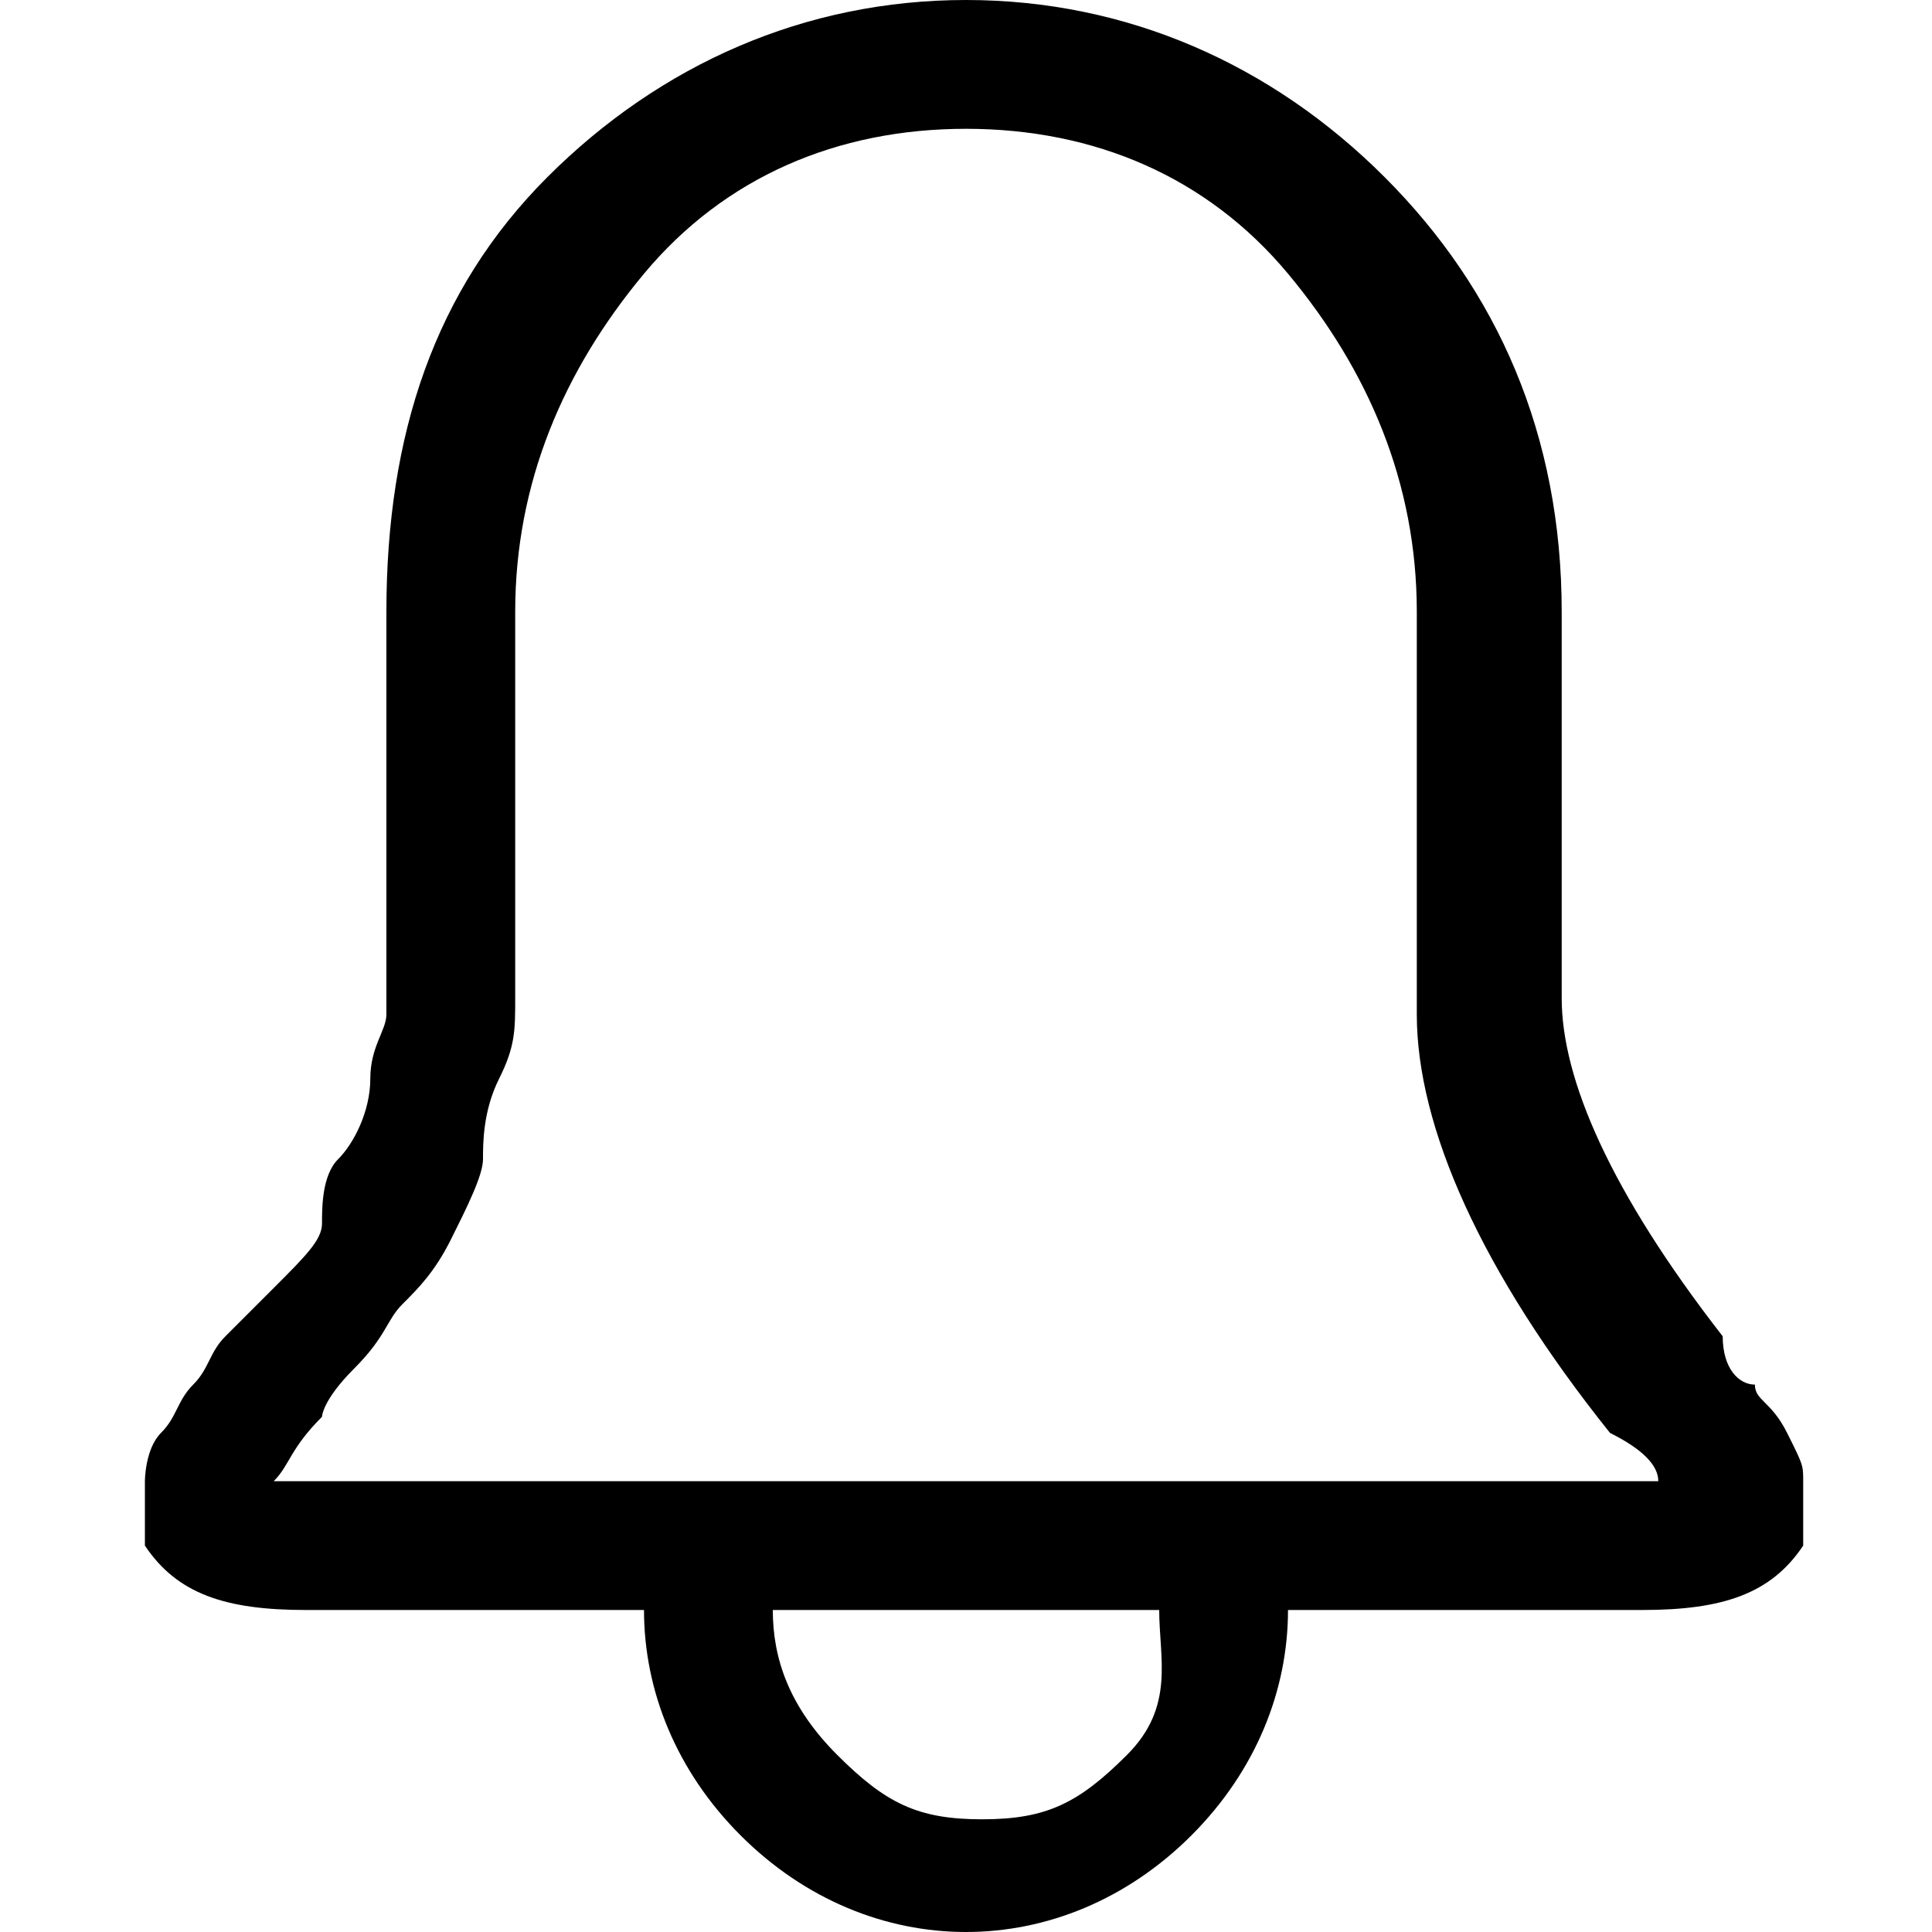
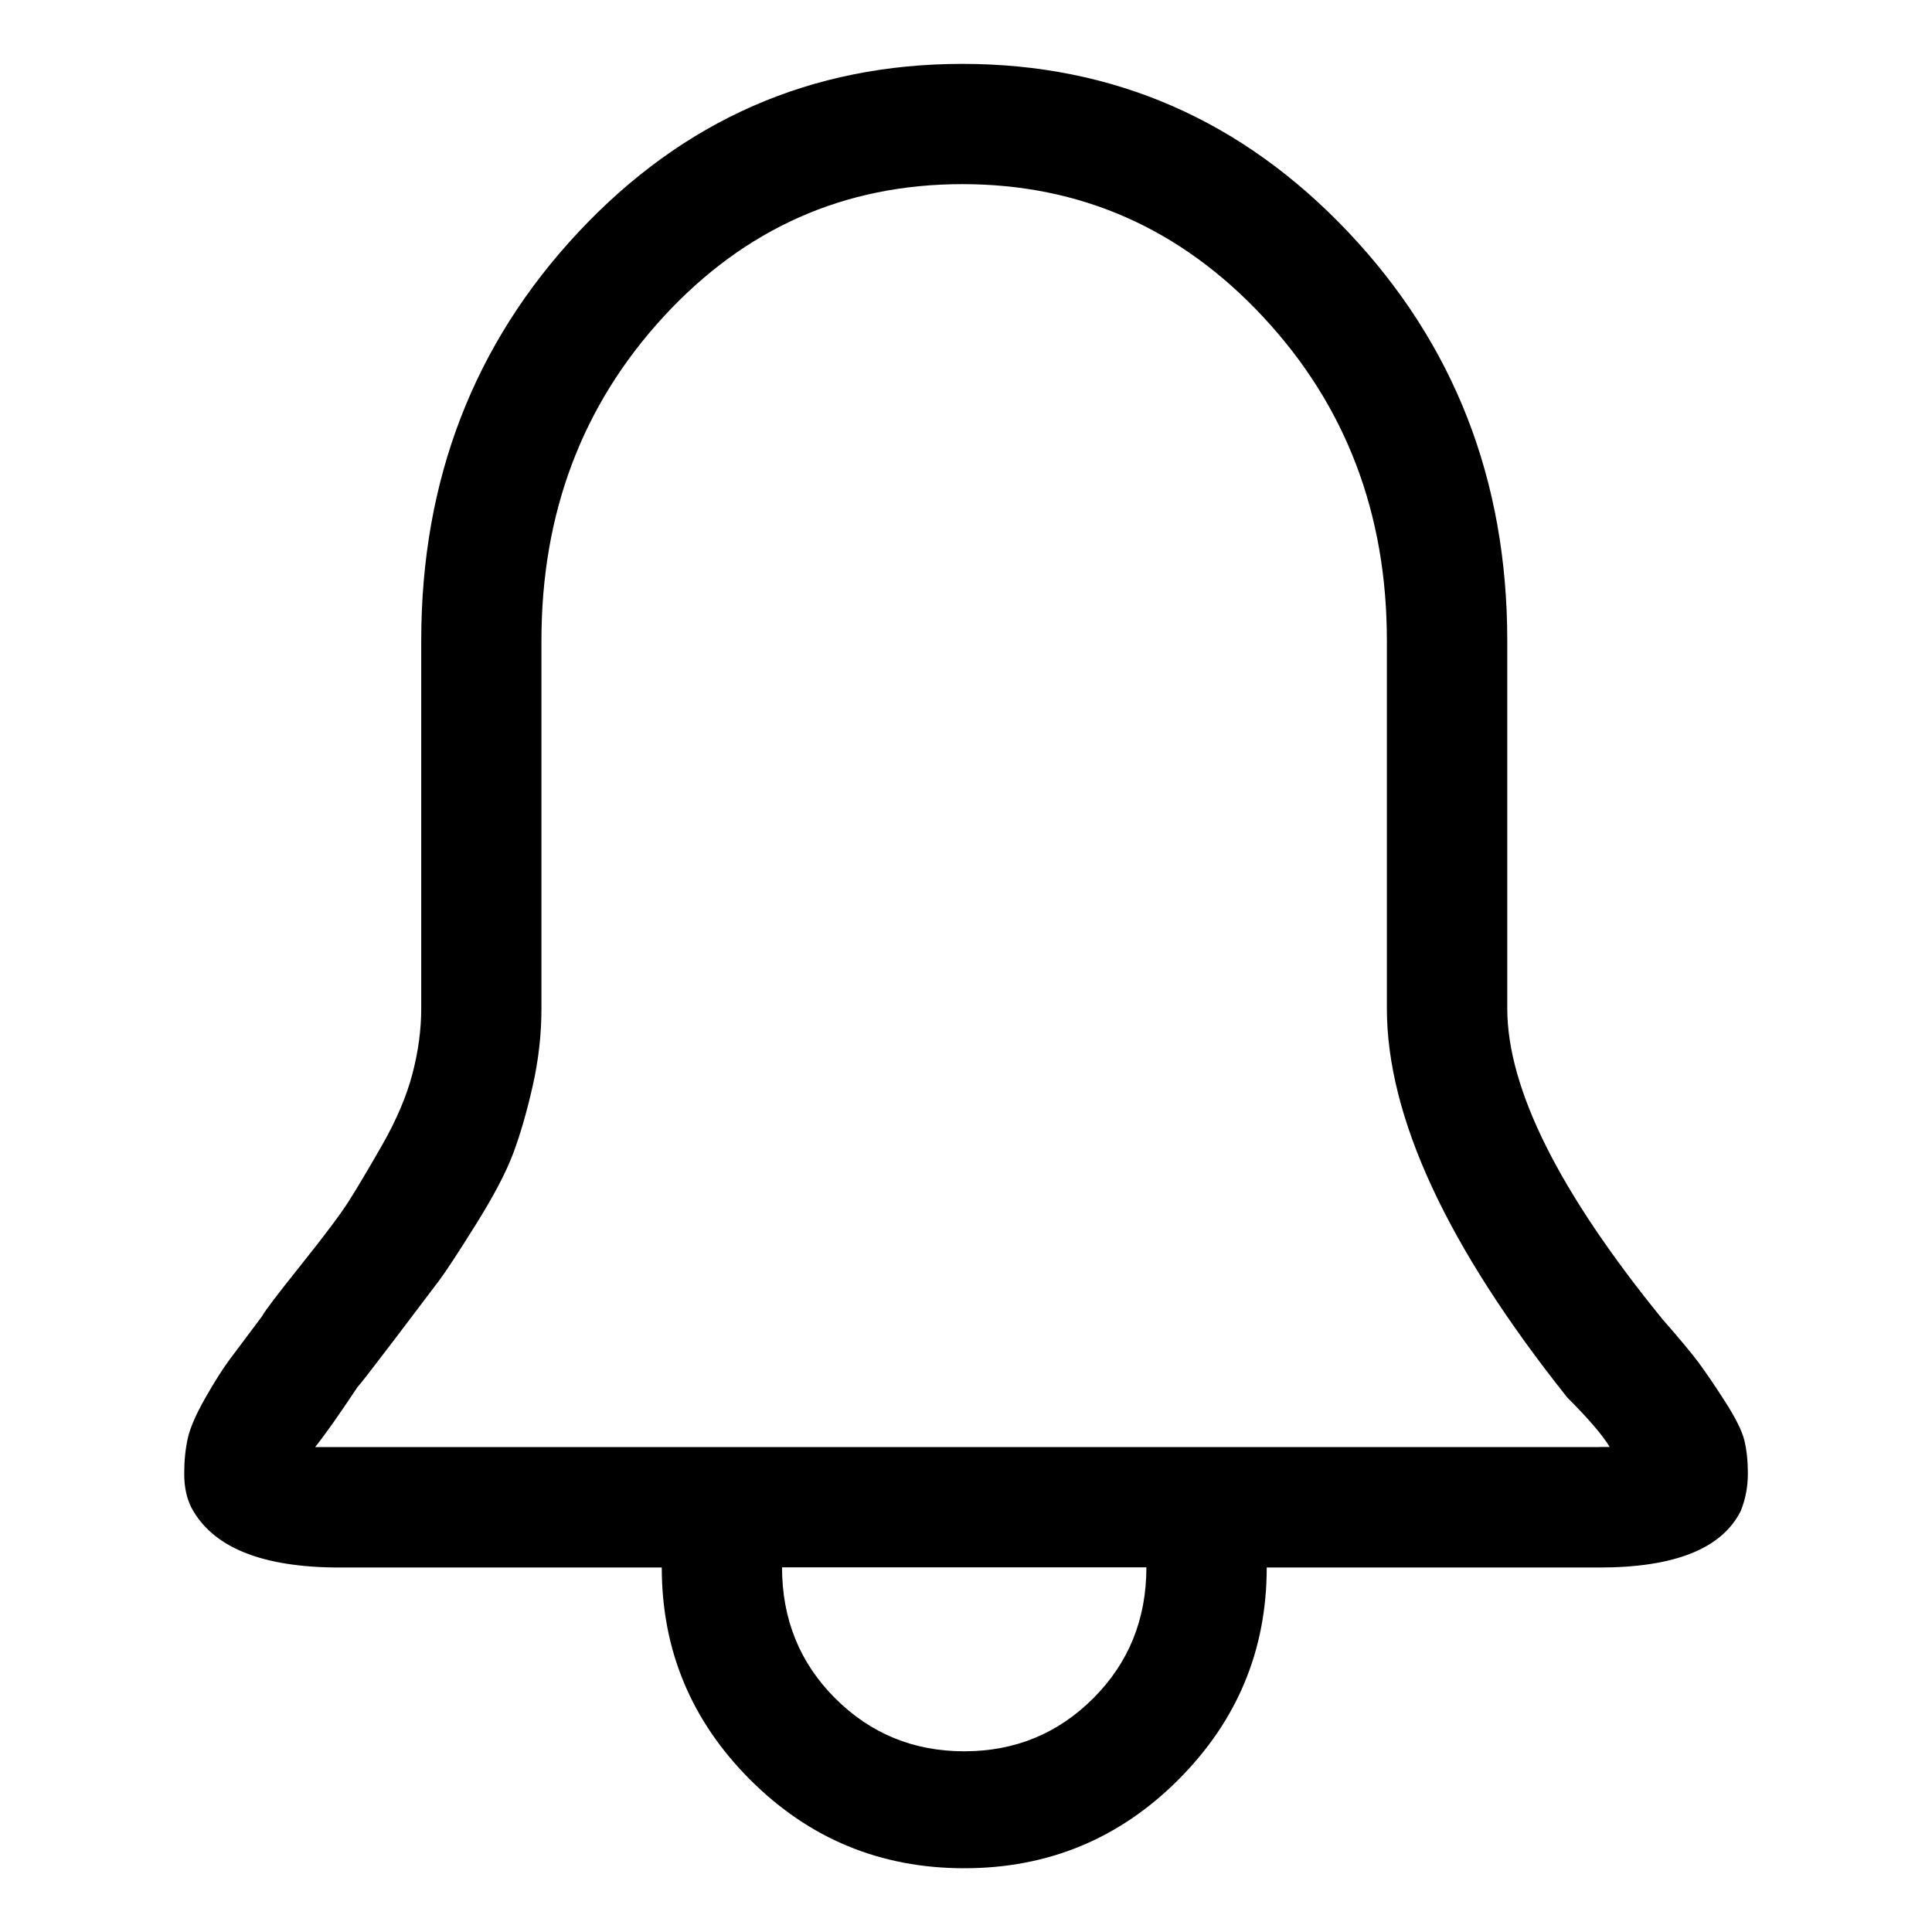
- <svg xmlns="http://www.w3.org/2000/svg" version="1.1" id="Layer_1" x="0px" y="0px" viewBox="0 0 12 12" enable-background="new 0 0 12 12" xml:space="preserve">
-   <path d="M10.9,8.6c0,0.1,0.1,0.1,0.2,0.3s0.1,0.2,0.1,0.3s0,0.1,0,0.2s0,0.2,0,0.2C11,9.9,10.7,10,10.2,10H8c0,0.5-0.2,1-0.6,1.4  S6.5,12,6,12s-1-0.2-1.4-0.6S4,10.5,4,10H1.9c-0.5,0-0.8-0.1-1-0.4c0-0.1,0-0.1,0-0.2s0-0.2,0-0.2S0.9,9,1,8.9s0.1-0.2,0.2-0.3  s0.1-0.2,0.2-0.3c0,0,0.1-0.1,0.3-0.3s0.3-0.3,0.3-0.4S2,7.3,2.1,7.2s0.2-0.3,0.2-0.5s0.1-0.3,0.1-0.4V3.8c0-1.1,0.3-2,1-2.7  S5,0,6,0s1.9,0.4,2.6,1.1s1.1,1.6,1.1,2.7v2.4c0,0.5,0.3,1.2,1,2.1C10.7,8.5,10.8,8.6,10.9,8.6z M10.3,9.2c0-0.1-0.1-0.2-0.3-0.3  C9.2,7.9,8.8,7,8.8,6.3V3.8C8.8,3,8.5,2.3,8,1.7S6.8,0.8,6,0.8S4.5,1.1,4,1.7S3.2,3,3.2,3.8v2.4c0,0.2,0,0.3-0.1,0.5S3,7.1,3,7.2  S2.9,7.5,2.8,7.7S2.6,8,2.5,8.1S2.4,8.3,2.2,8.5S2,8.8,2,8.8C1.8,9,1.8,9.1,1.7,9.2c0,0,0.1,0,0.2,0H10.3  C10.2,9.2,10.2,9.2,10.3,9.2z M7.2,10H4.8c0,0.3,0.1,0.6,0.4,0.9s0.5,0.4,0.9,0.4s0.6-0.1,0.9-0.4S7.2,10.3,7.2,10z" />
+ <svg xmlns="http://www.w3.org/2000/svg" viewBox="0 0 32 32" enable-background="new 0 0 32 32">
+   <path d="M27.543 21.859c-1.719-2.109-2.578-3.828-2.578-5.156v-6.094c0-2.656-.879-4.912-2.637-6.768-1.758-1.855-3.887-2.783-6.387-2.783-2.5 0-4.619.928-6.357 2.783-1.738 1.855-2.607 4.111-2.607 6.768v6.094c0 .352-.049.713-.146 1.084-.098.371-.264.762-.498 1.172-.234.41-.42.723-.557.938-.137.215-.4.566-.791 1.055-.391.488-.605.771-.645.85l-.527.703c-.117.156-.254.371-.41.645-.156.273-.254.498-.293.674-.039.176-.059.371-.059.586 0 .215.039.4.117.557.352.664 1.172.996 2.461.996h5.332c0 1.367.488 2.539 1.465 3.516.977.977 2.158 1.465 3.545 1.465s2.568-.488 3.545-1.465c.977-.977 1.465-2.148 1.465-3.516h5.508c1.25 0 2.031-.312 2.344-.938.078-.195.117-.4.117-.615 0-.215-.02-.4-.059-.557-.039-.156-.146-.371-.322-.645-.176-.273-.322-.488-.439-.645-.117-.156-.312-.391-.586-.703zm-11.572 7.148c-.84 0-1.553-.293-2.139-.879-.586-.586-.879-1.309-.879-2.168h6.035c0 .859-.293 1.582-.879 2.168-.586.586-1.299.879-2.139.879zm10.518-5.039h-21.269c.156-.195.391-.527.703-.996.039-.039.244-.303.615-.791l.732-.967c.117-.156.322-.469.615-.938s.498-.859.615-1.172c.117-.313.225-.684.322-1.113.098-.43.146-.859.146-1.289v-6.094c0-2.109.674-3.896 2.021-5.361 1.348-1.465 2.998-2.197 4.951-2.197 1.953 0 3.613.732 4.98 2.197 1.367 1.465 2.051 3.252 2.051 5.361v6.094c0 1.797.996 3.945 2.988 6.445.352.352.586.625.703.82h-.176z" />
</svg>
